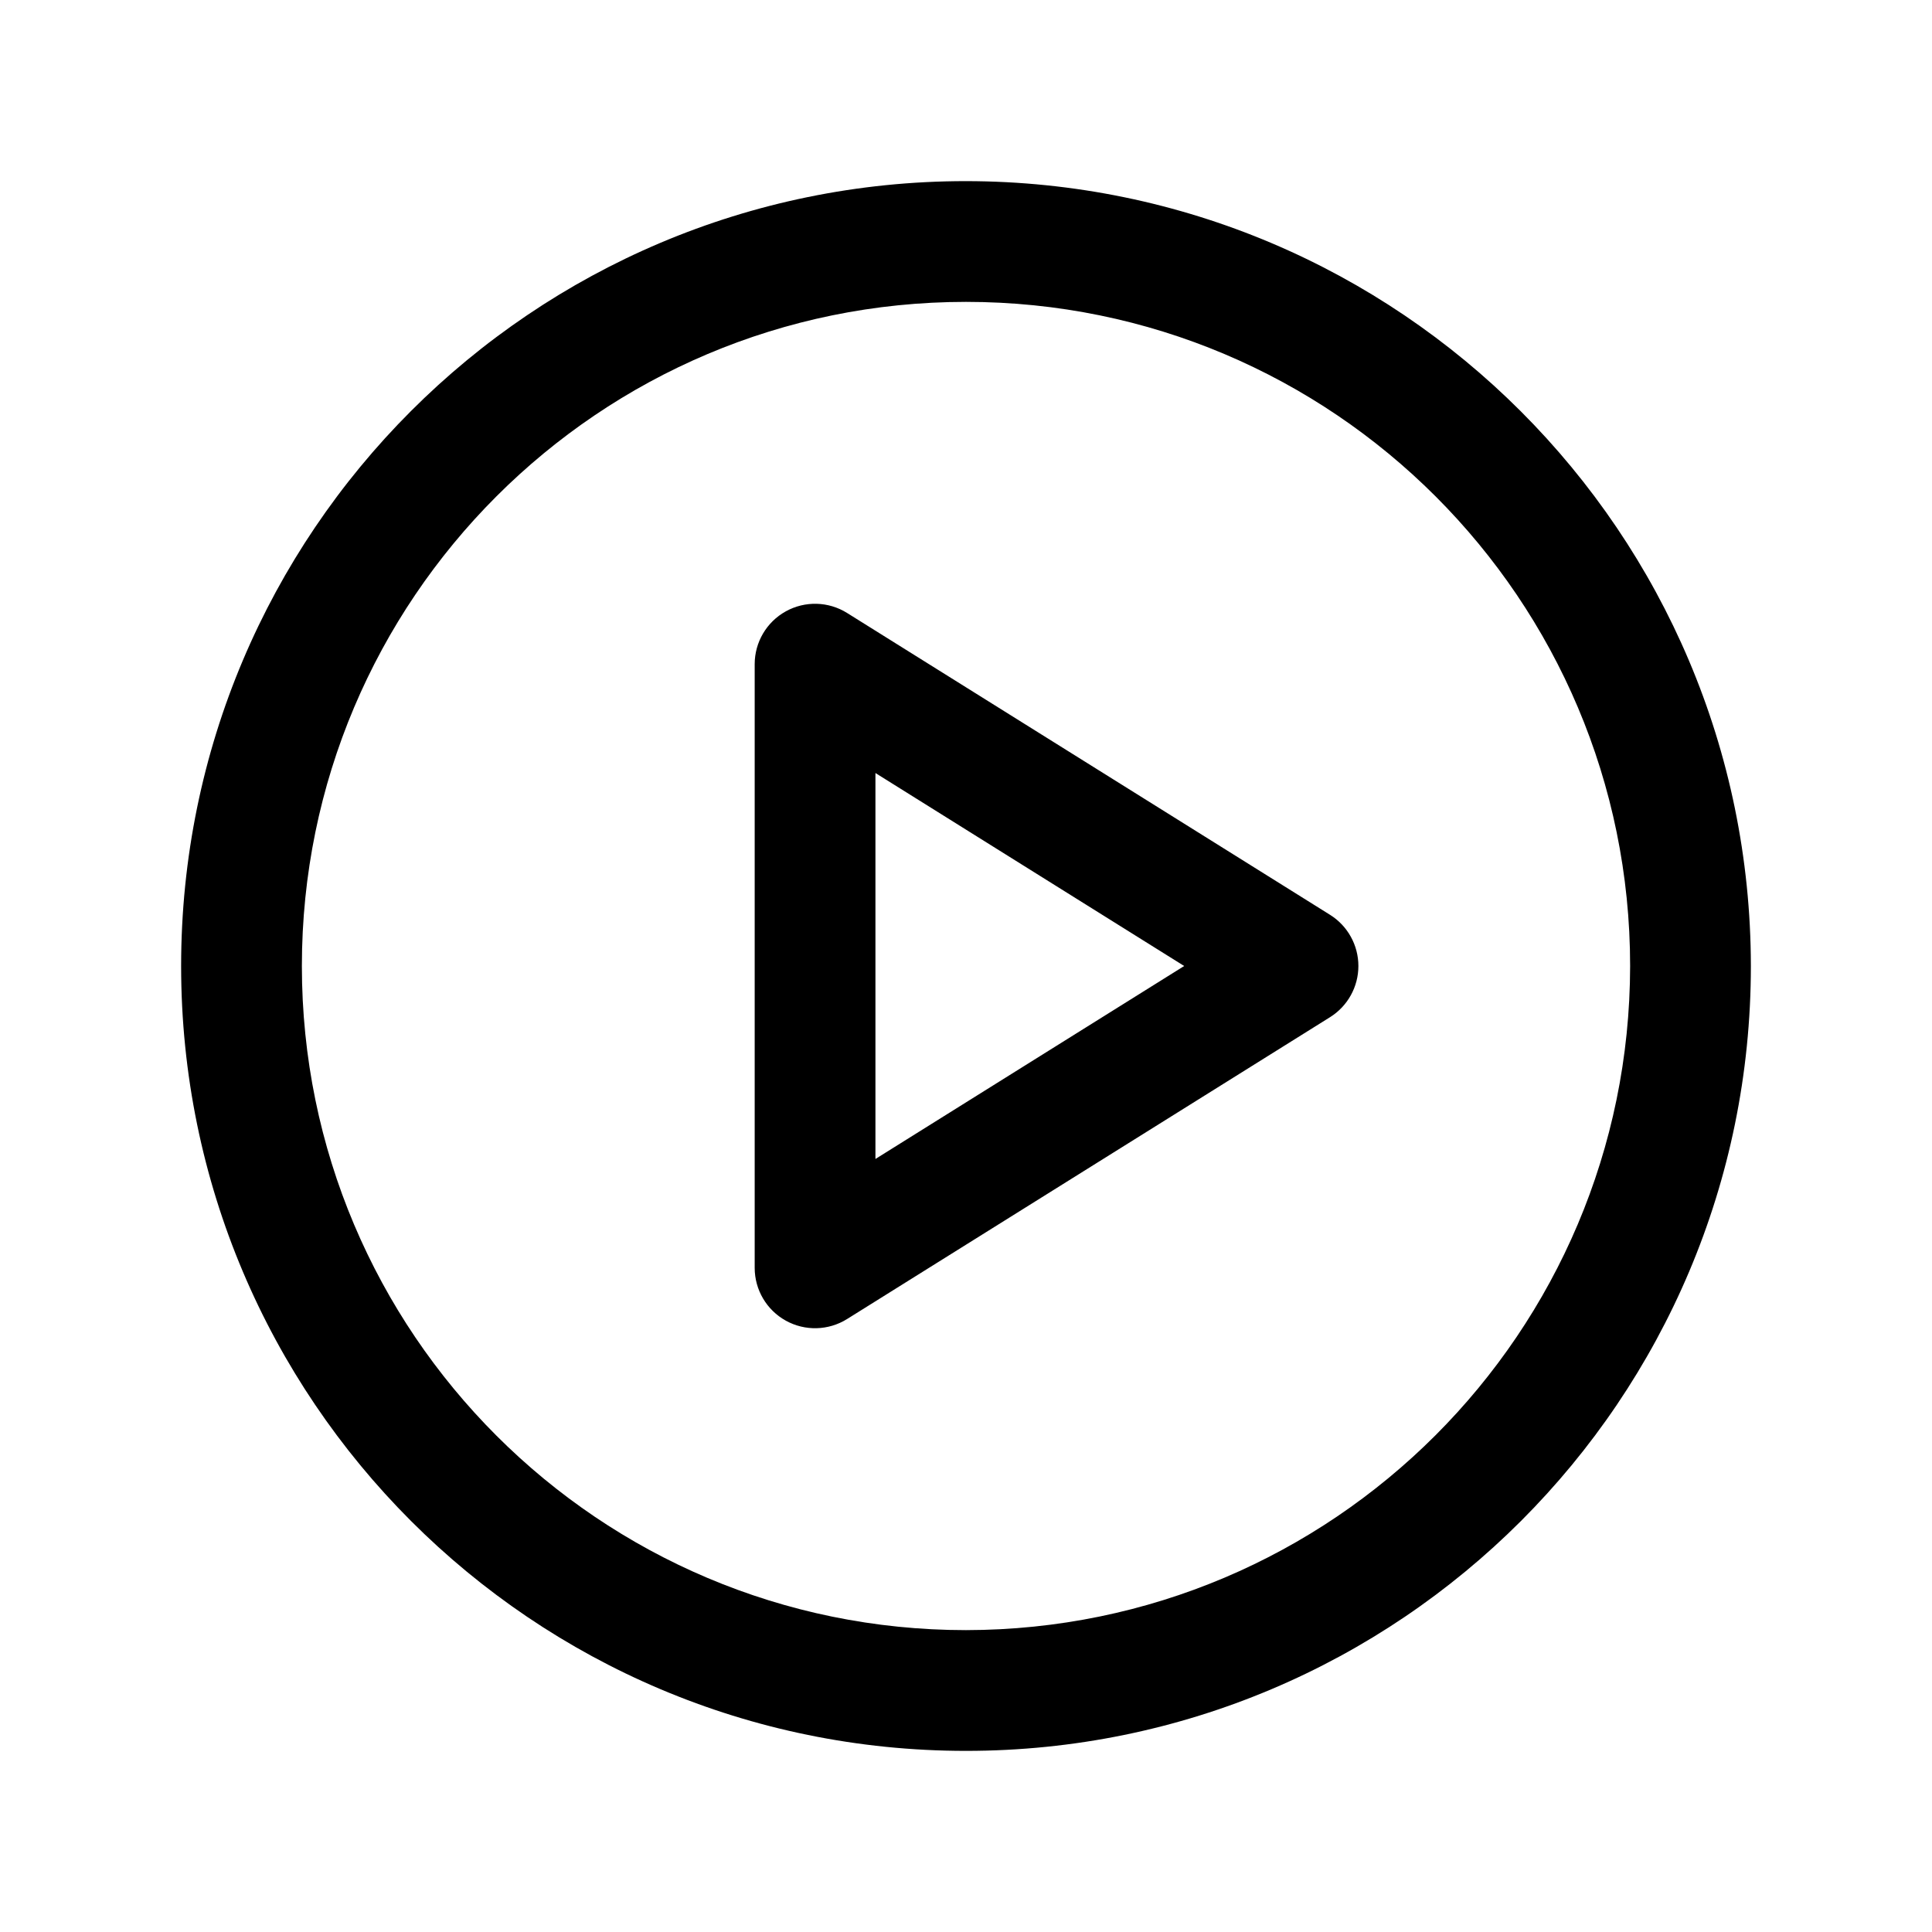
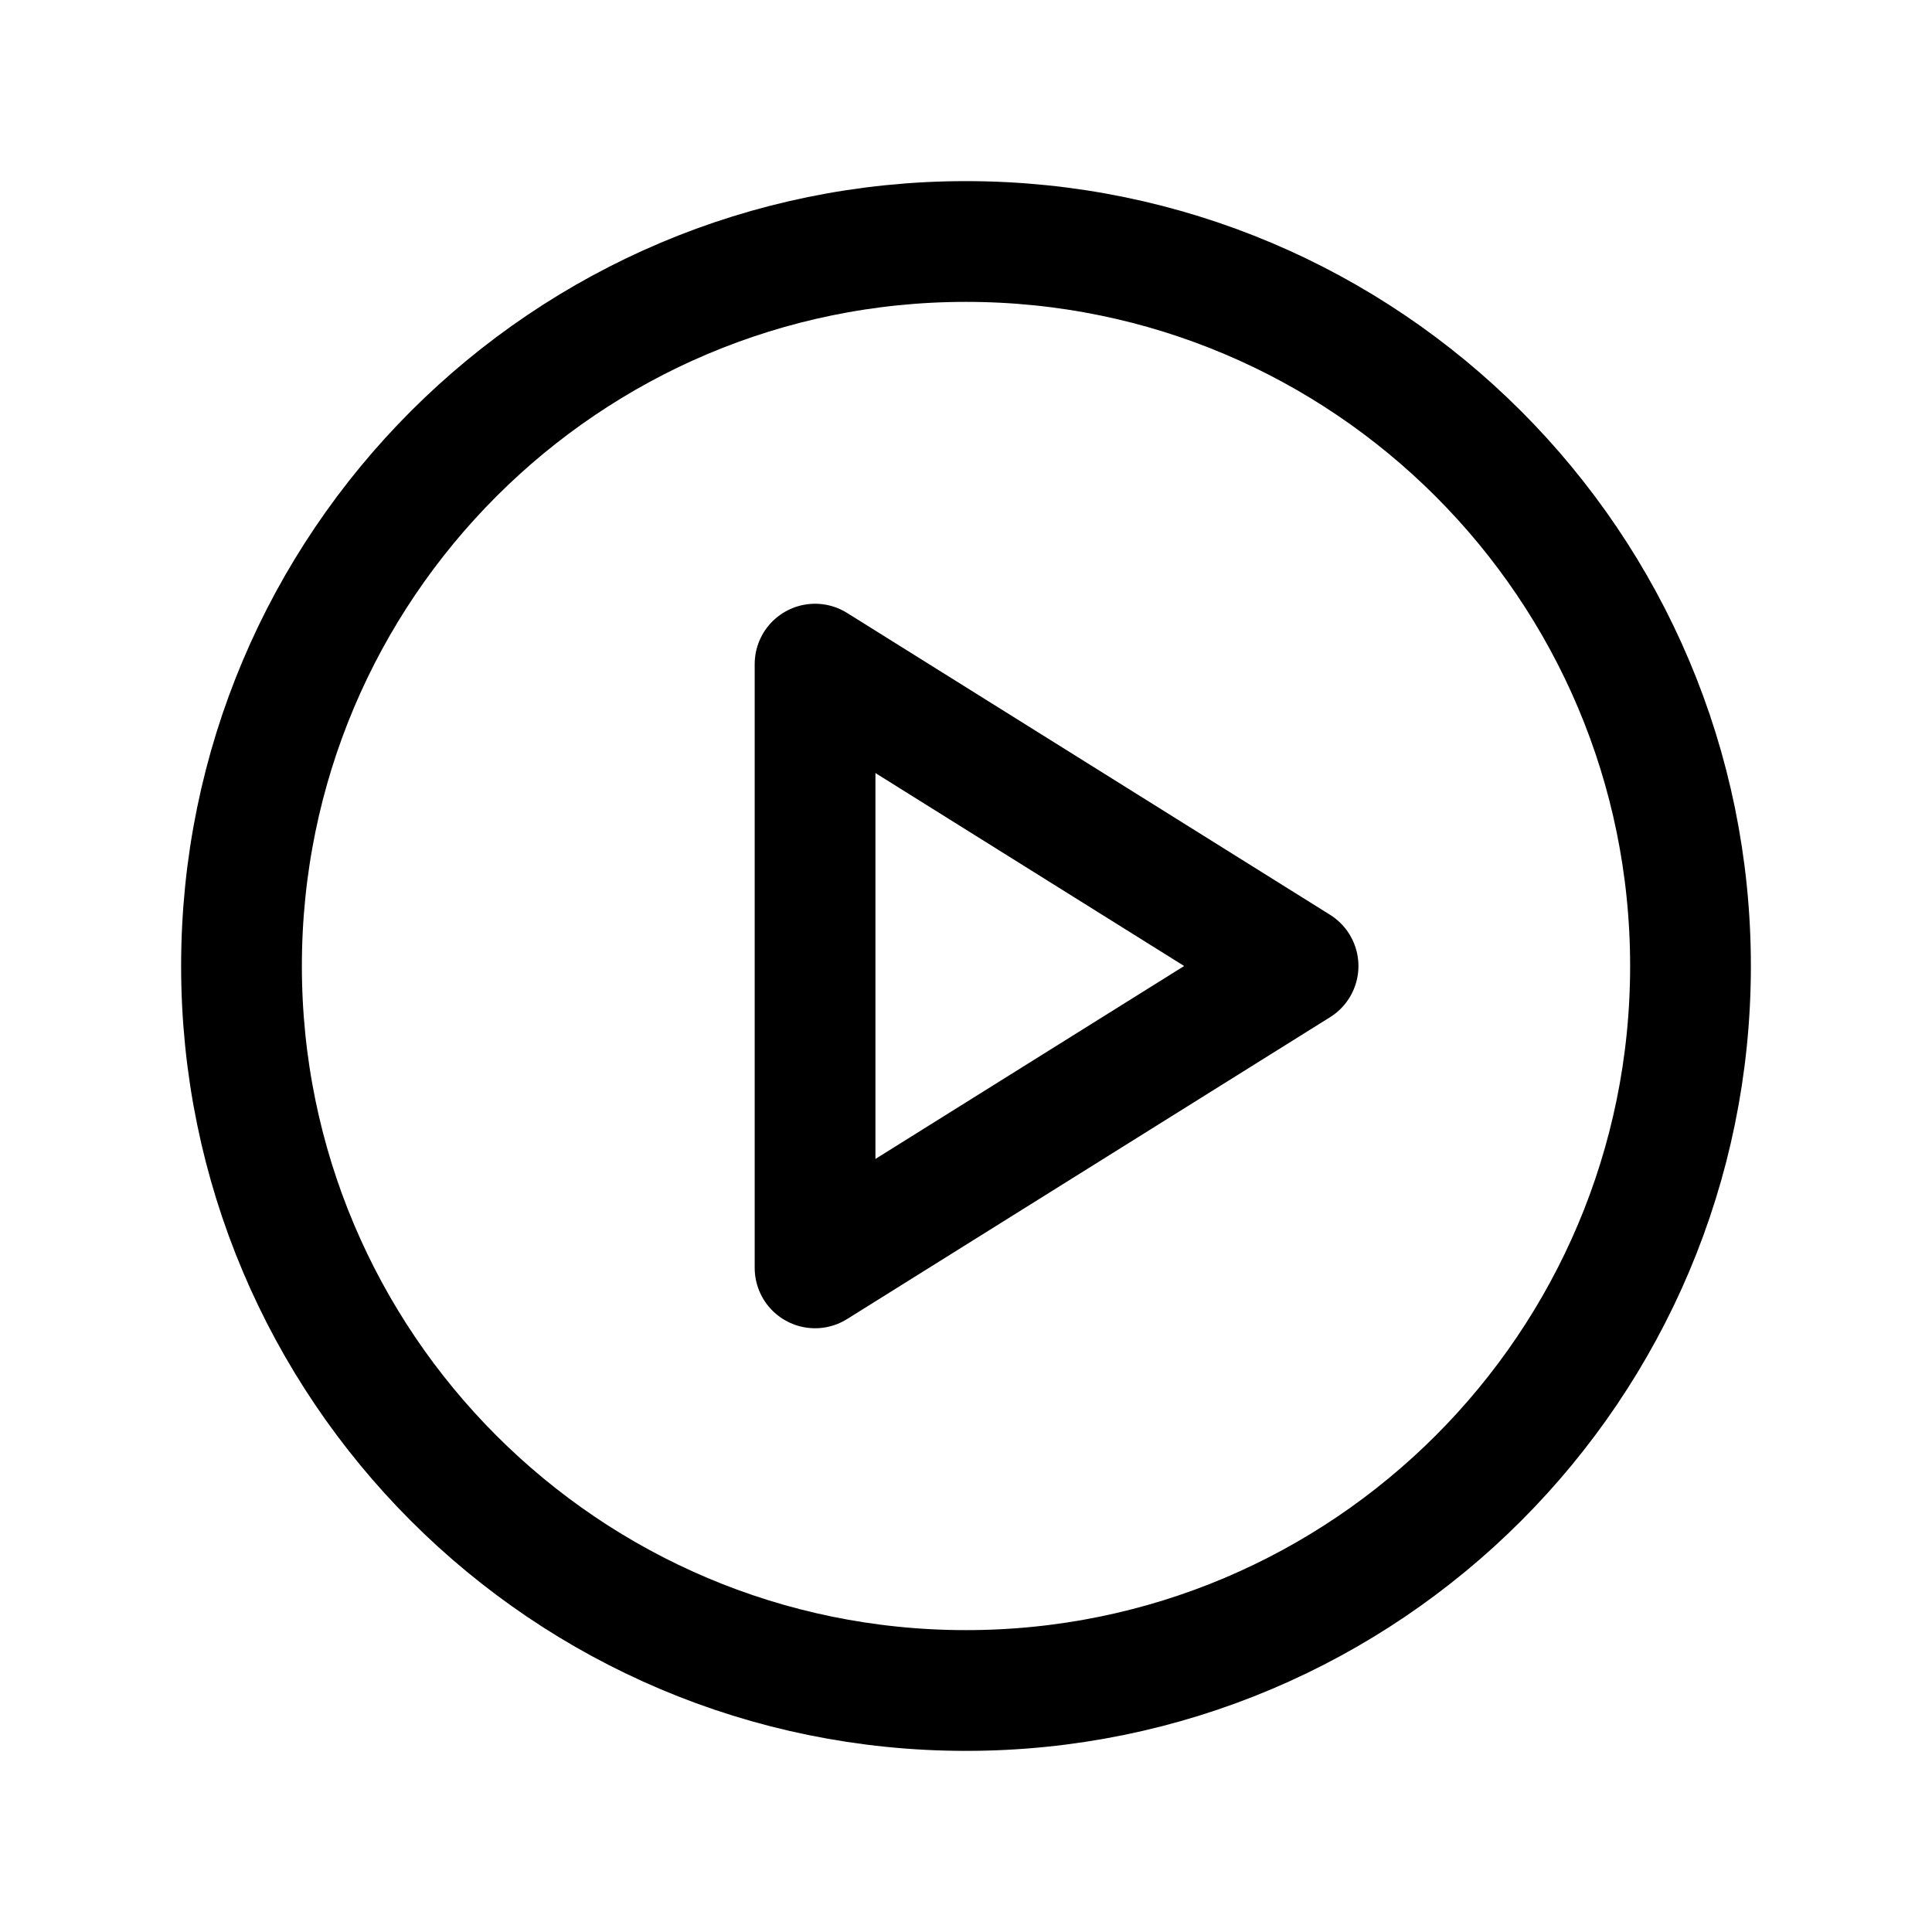
- <svg xmlns="http://www.w3.org/2000/svg" viewBox="0 0 256 256" fill="currentColor">
-   <path d="M128,24A104,104,0,1,0,232,128,104.11,104.11,0,0,0,128,24Zm0,192a88,88,0,1,1,88-88A88.1,88.1,0,0,1,128,216Zm48.24-94.78-64-40A8,8,0,0,0,100,88v80a8,8,0,0,0,12.24,6.78l64-40a8,8,0,0,0,0-13.56ZM116,153.57V102.43L156.91,128Z" />
+ <svg xmlns="http://www.w3.org/2000/svg" viewBox="0 0 256 256">
+   <rect width="256" height="256" fill="none" />
+   <circle cx="128" cy="128" r="96" fill="none" stroke="currentColor" stroke-miterlimit="10" stroke-width="16" />
+   <polygon points="172 128 108 88 108 168 172 128" fill="none" stroke="currentColor" stroke-linecap="round" stroke-linejoin="round" stroke-width="16" />
</svg>
